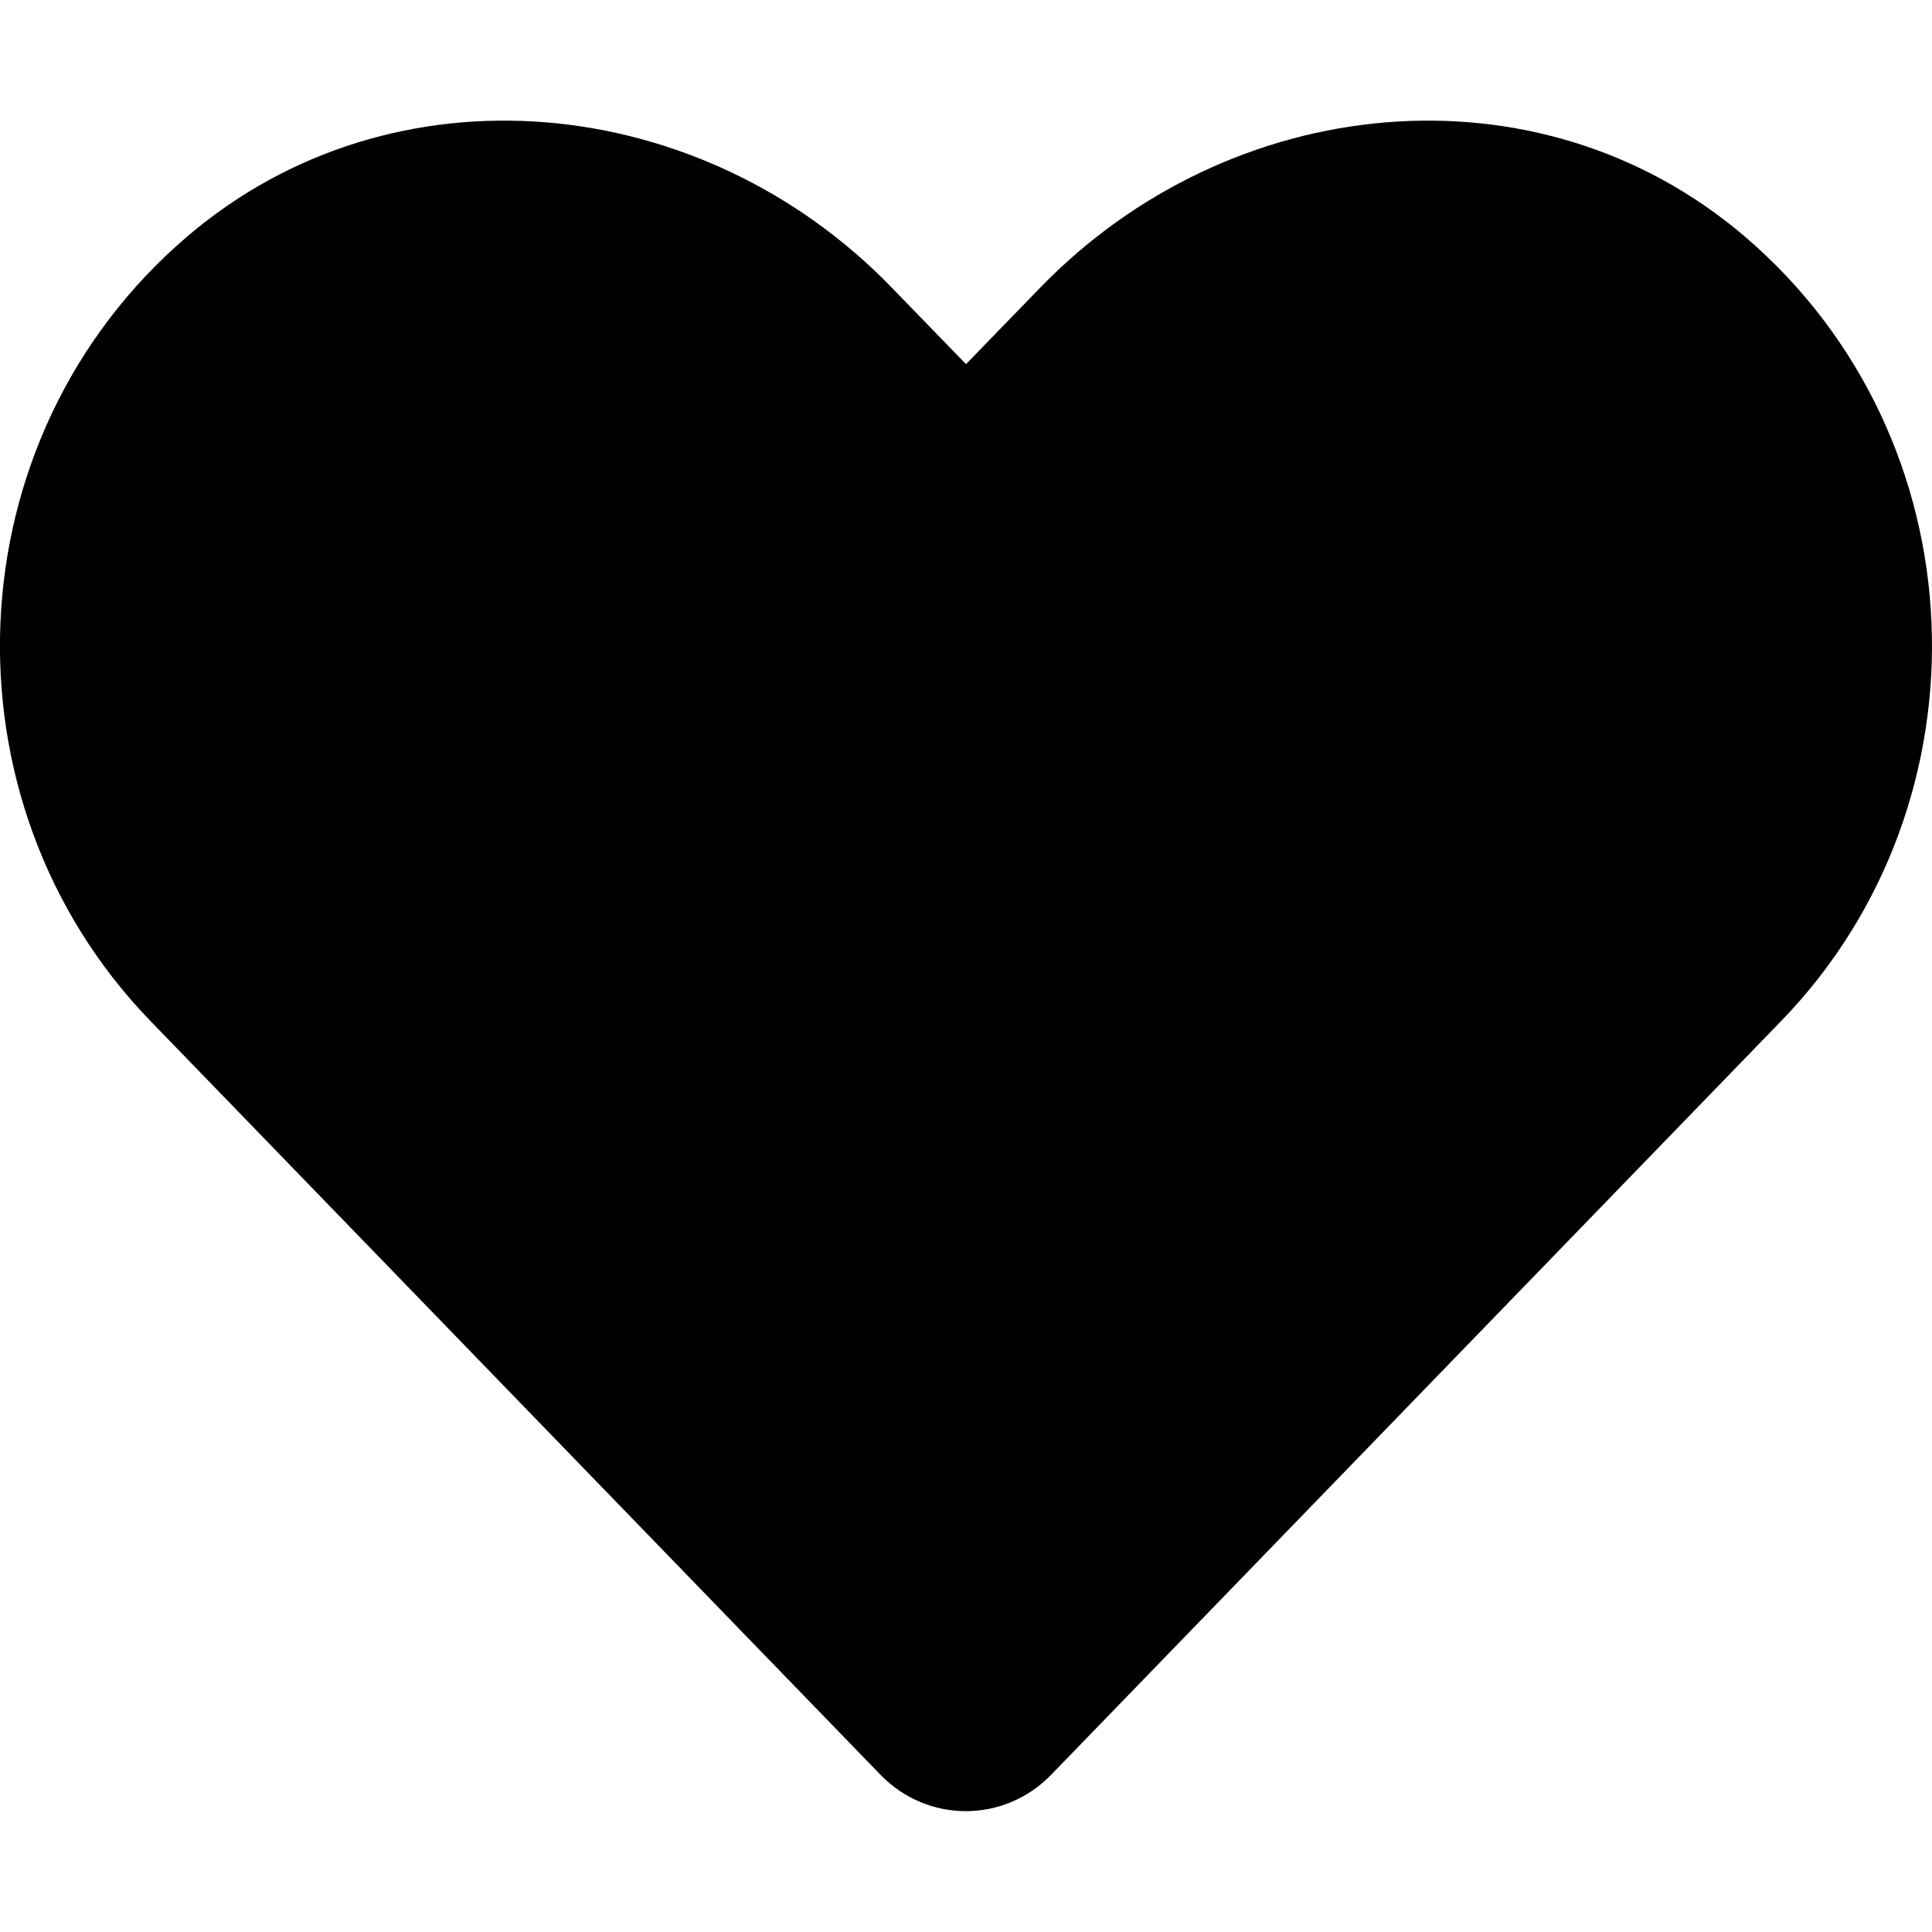
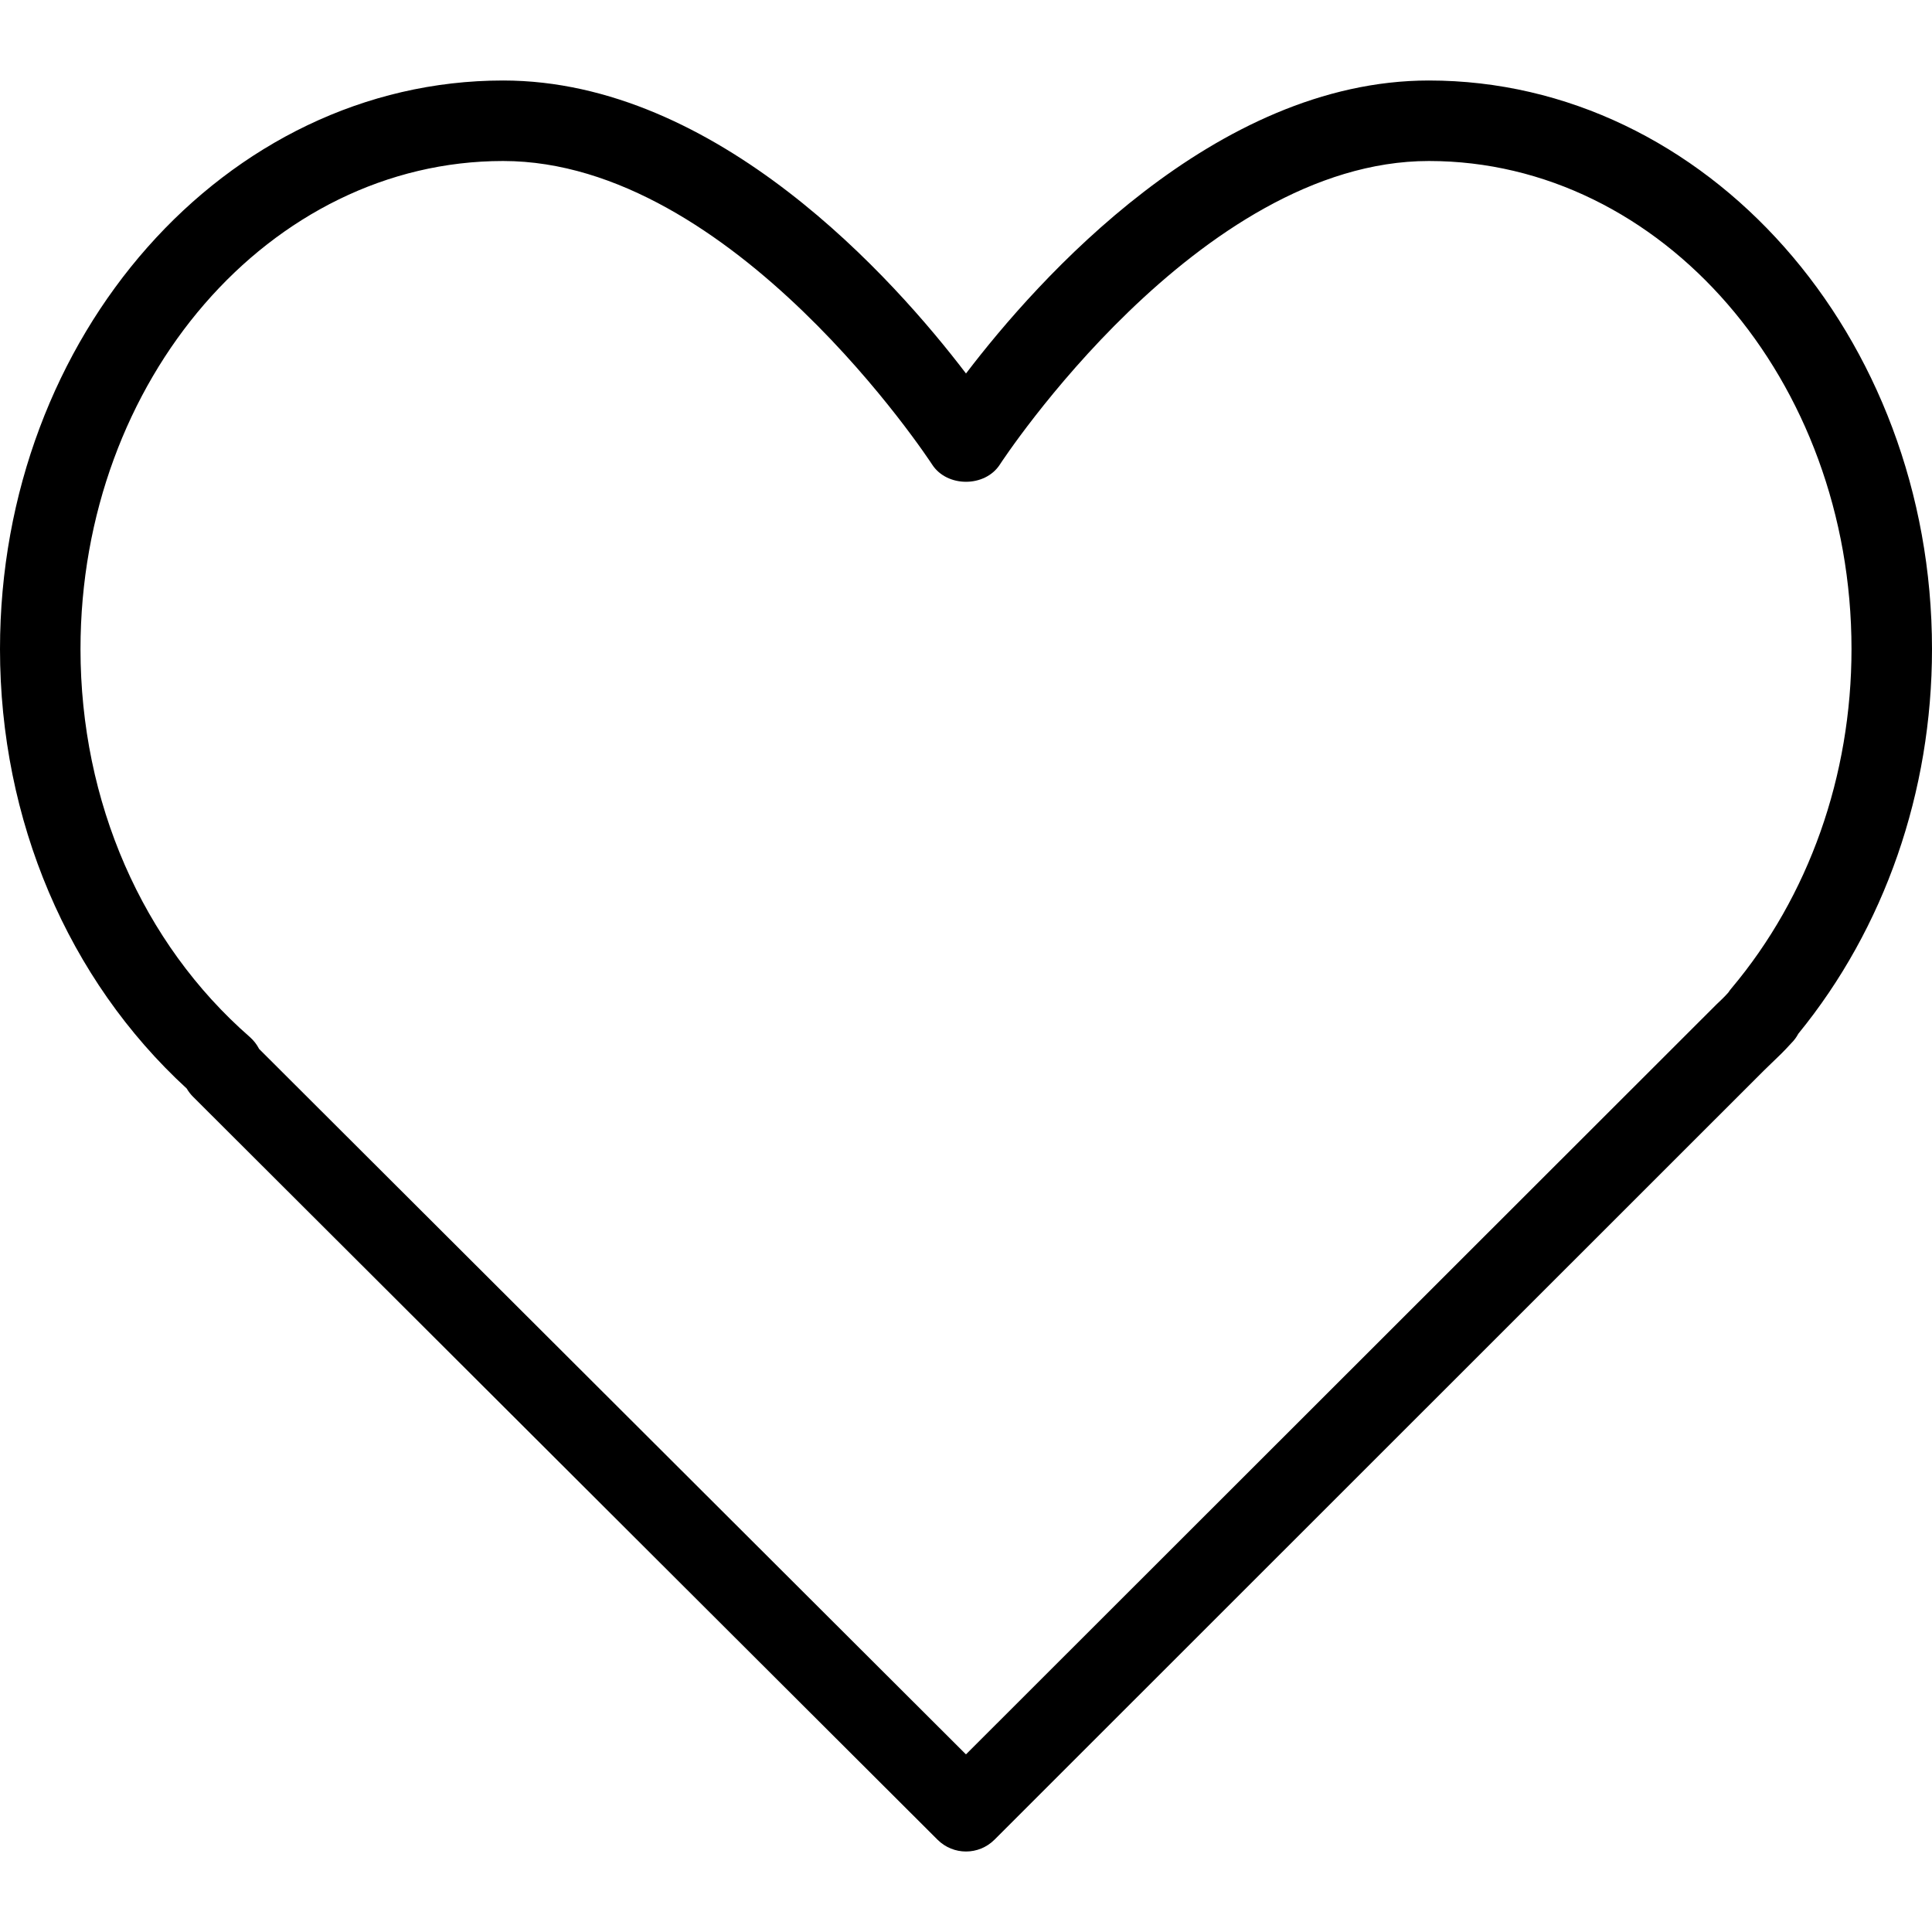
- <svg xmlns="http://www.w3.org/2000/svg" viewBox="0 0 512 512">
-   <path d="M462.3 62.6C407.5 15.9 326 24.3 275.7 76.2L256 96.5l-19.7-20.3C186.1 24.3 104.5 15.9 49.7 62.6c-62.8 53.6-66.1 149.8-9.9 207.9l193.5 199.8c12.5 12.9 32.8 12.9 45.3 0l193.5-199.8c56.3-58.1 53-154.3-9.8-207.9z" />
+ <svg xmlns="http://www.w3.org/2000/svg" version="1.1" id="Capa_1" x="0px" y="0px" viewBox="0 0 512 512" style="enable-background:new 0 0 512 512;" xml:space="preserve">
+   <g>
+     <g>
+       <path d="M378.667,21.333c-56.792,0-103.698,52.75-122.667,77.646c-18.969-24.896-65.875-77.646-122.667-77.646    C59.813,21.333,0,88.927,0,172c0,45.323,17.99,87.562,49.479,116.469c0.458,0.792,1.021,1.521,1.677,2.177l197.313,196.906    c2.083,2.073,4.802,3.115,7.531,3.115s5.458-1.042,7.542-3.125L467.417,283.74l2.104-2.042c1.667-1.573,3.313-3.167,5.156-5.208    c0.771-0.76,1.406-1.615,1.896-2.542C499.438,245.948,512,209.833,512,172C512,88.927,452.188,21.333,378.667,21.333z     M458.823,261.948c-0.292,0.344-0.563,0.708-0.802,1.083c-1,1.146-2.094,2.156-3.177,3.188L255.99,464.927L68.667,277.979    c-0.604-1.188-1.448-2.271-2.479-3.177C37.677,249.906,21.333,212.437,21.333,172c0-71.313,50.24-129.333,112-129.333    c61.063,0,113.177,79.646,113.698,80.448c3.938,6.083,14,6.083,17.938,0c0.521-0.802,52.635-80.448,113.698-80.448    c61.76,0,112,58.021,112,129.333C490.667,205.604,479.354,237.552,458.823,261.948z" />
+     </g>
+   </g>
+   <g>
+ </g>
+   <g>
+ </g>
+   <g>
+ </g>
+   <g>
+ </g>
+   <g>
+ </g>
+   <g>
+ </g>
+   <g>
+ </g>
+   <g>
+ </g>
+   <g>
+ </g>
+   <g>
+ </g>
+   <g>
+ </g>
+   <g>
+ </g>
+   <g>
+ </g>
+   <g>
+ </g>
+   <g>
+ </g>
</svg>
